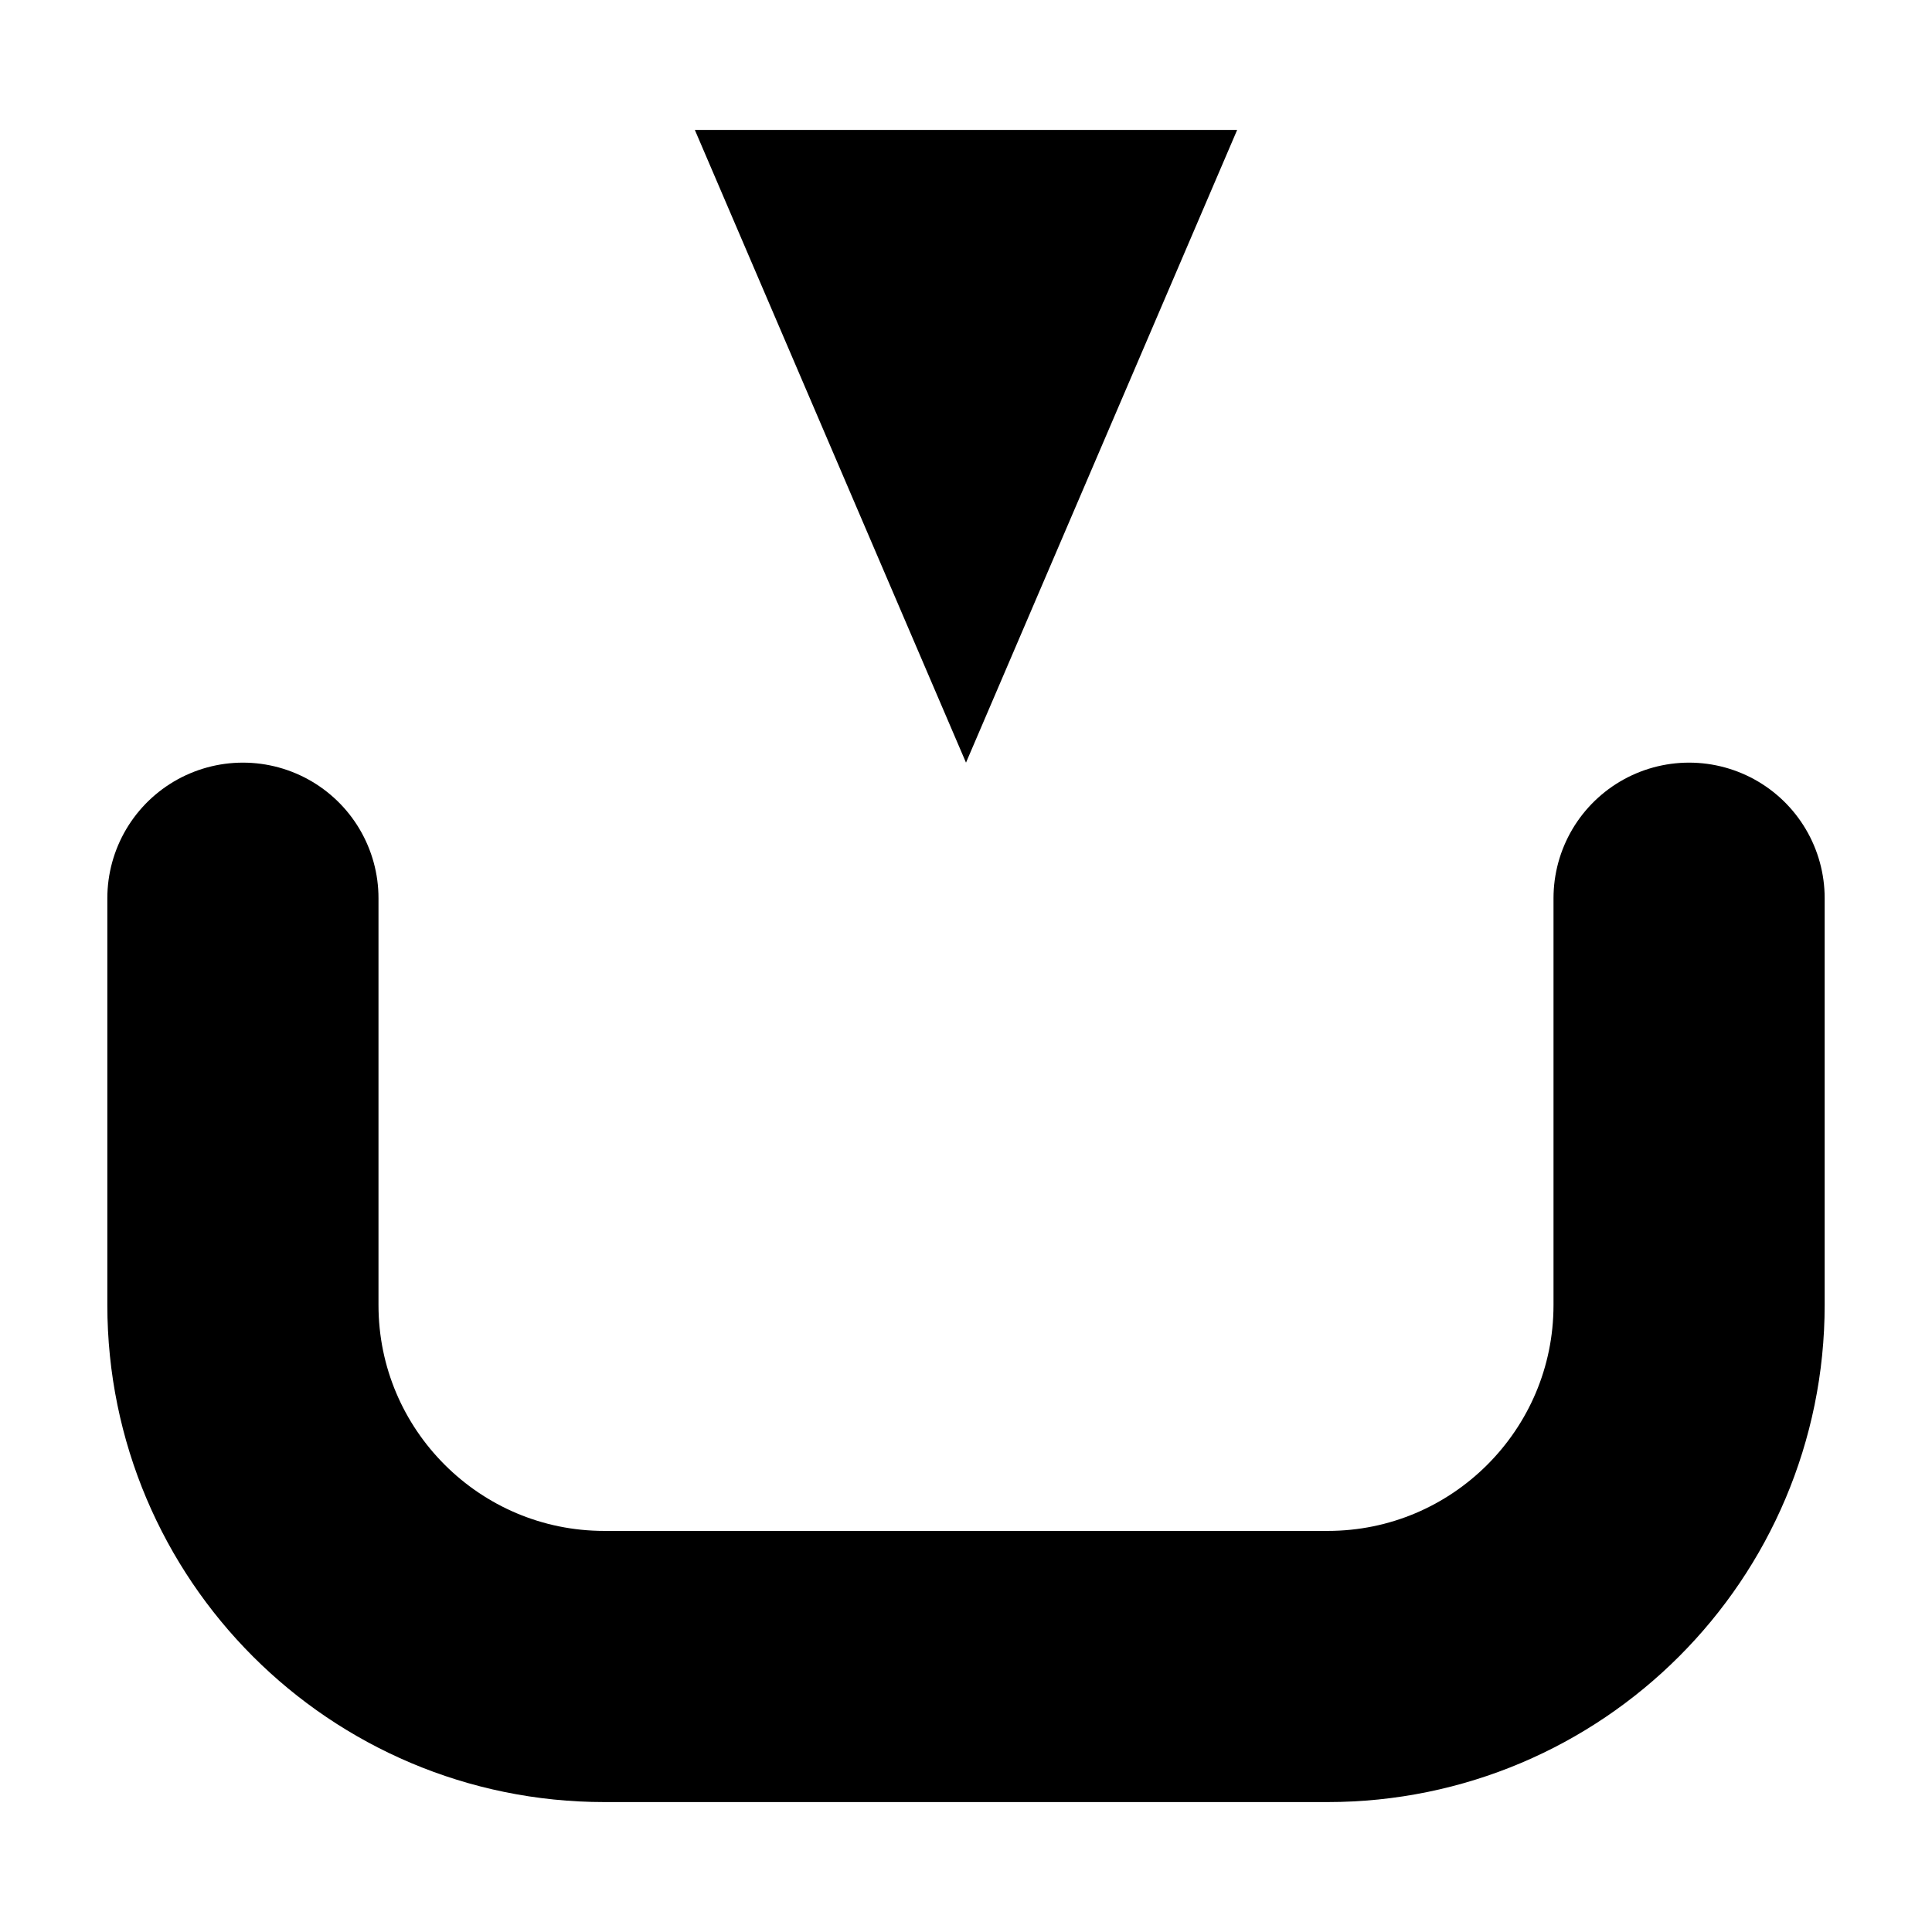
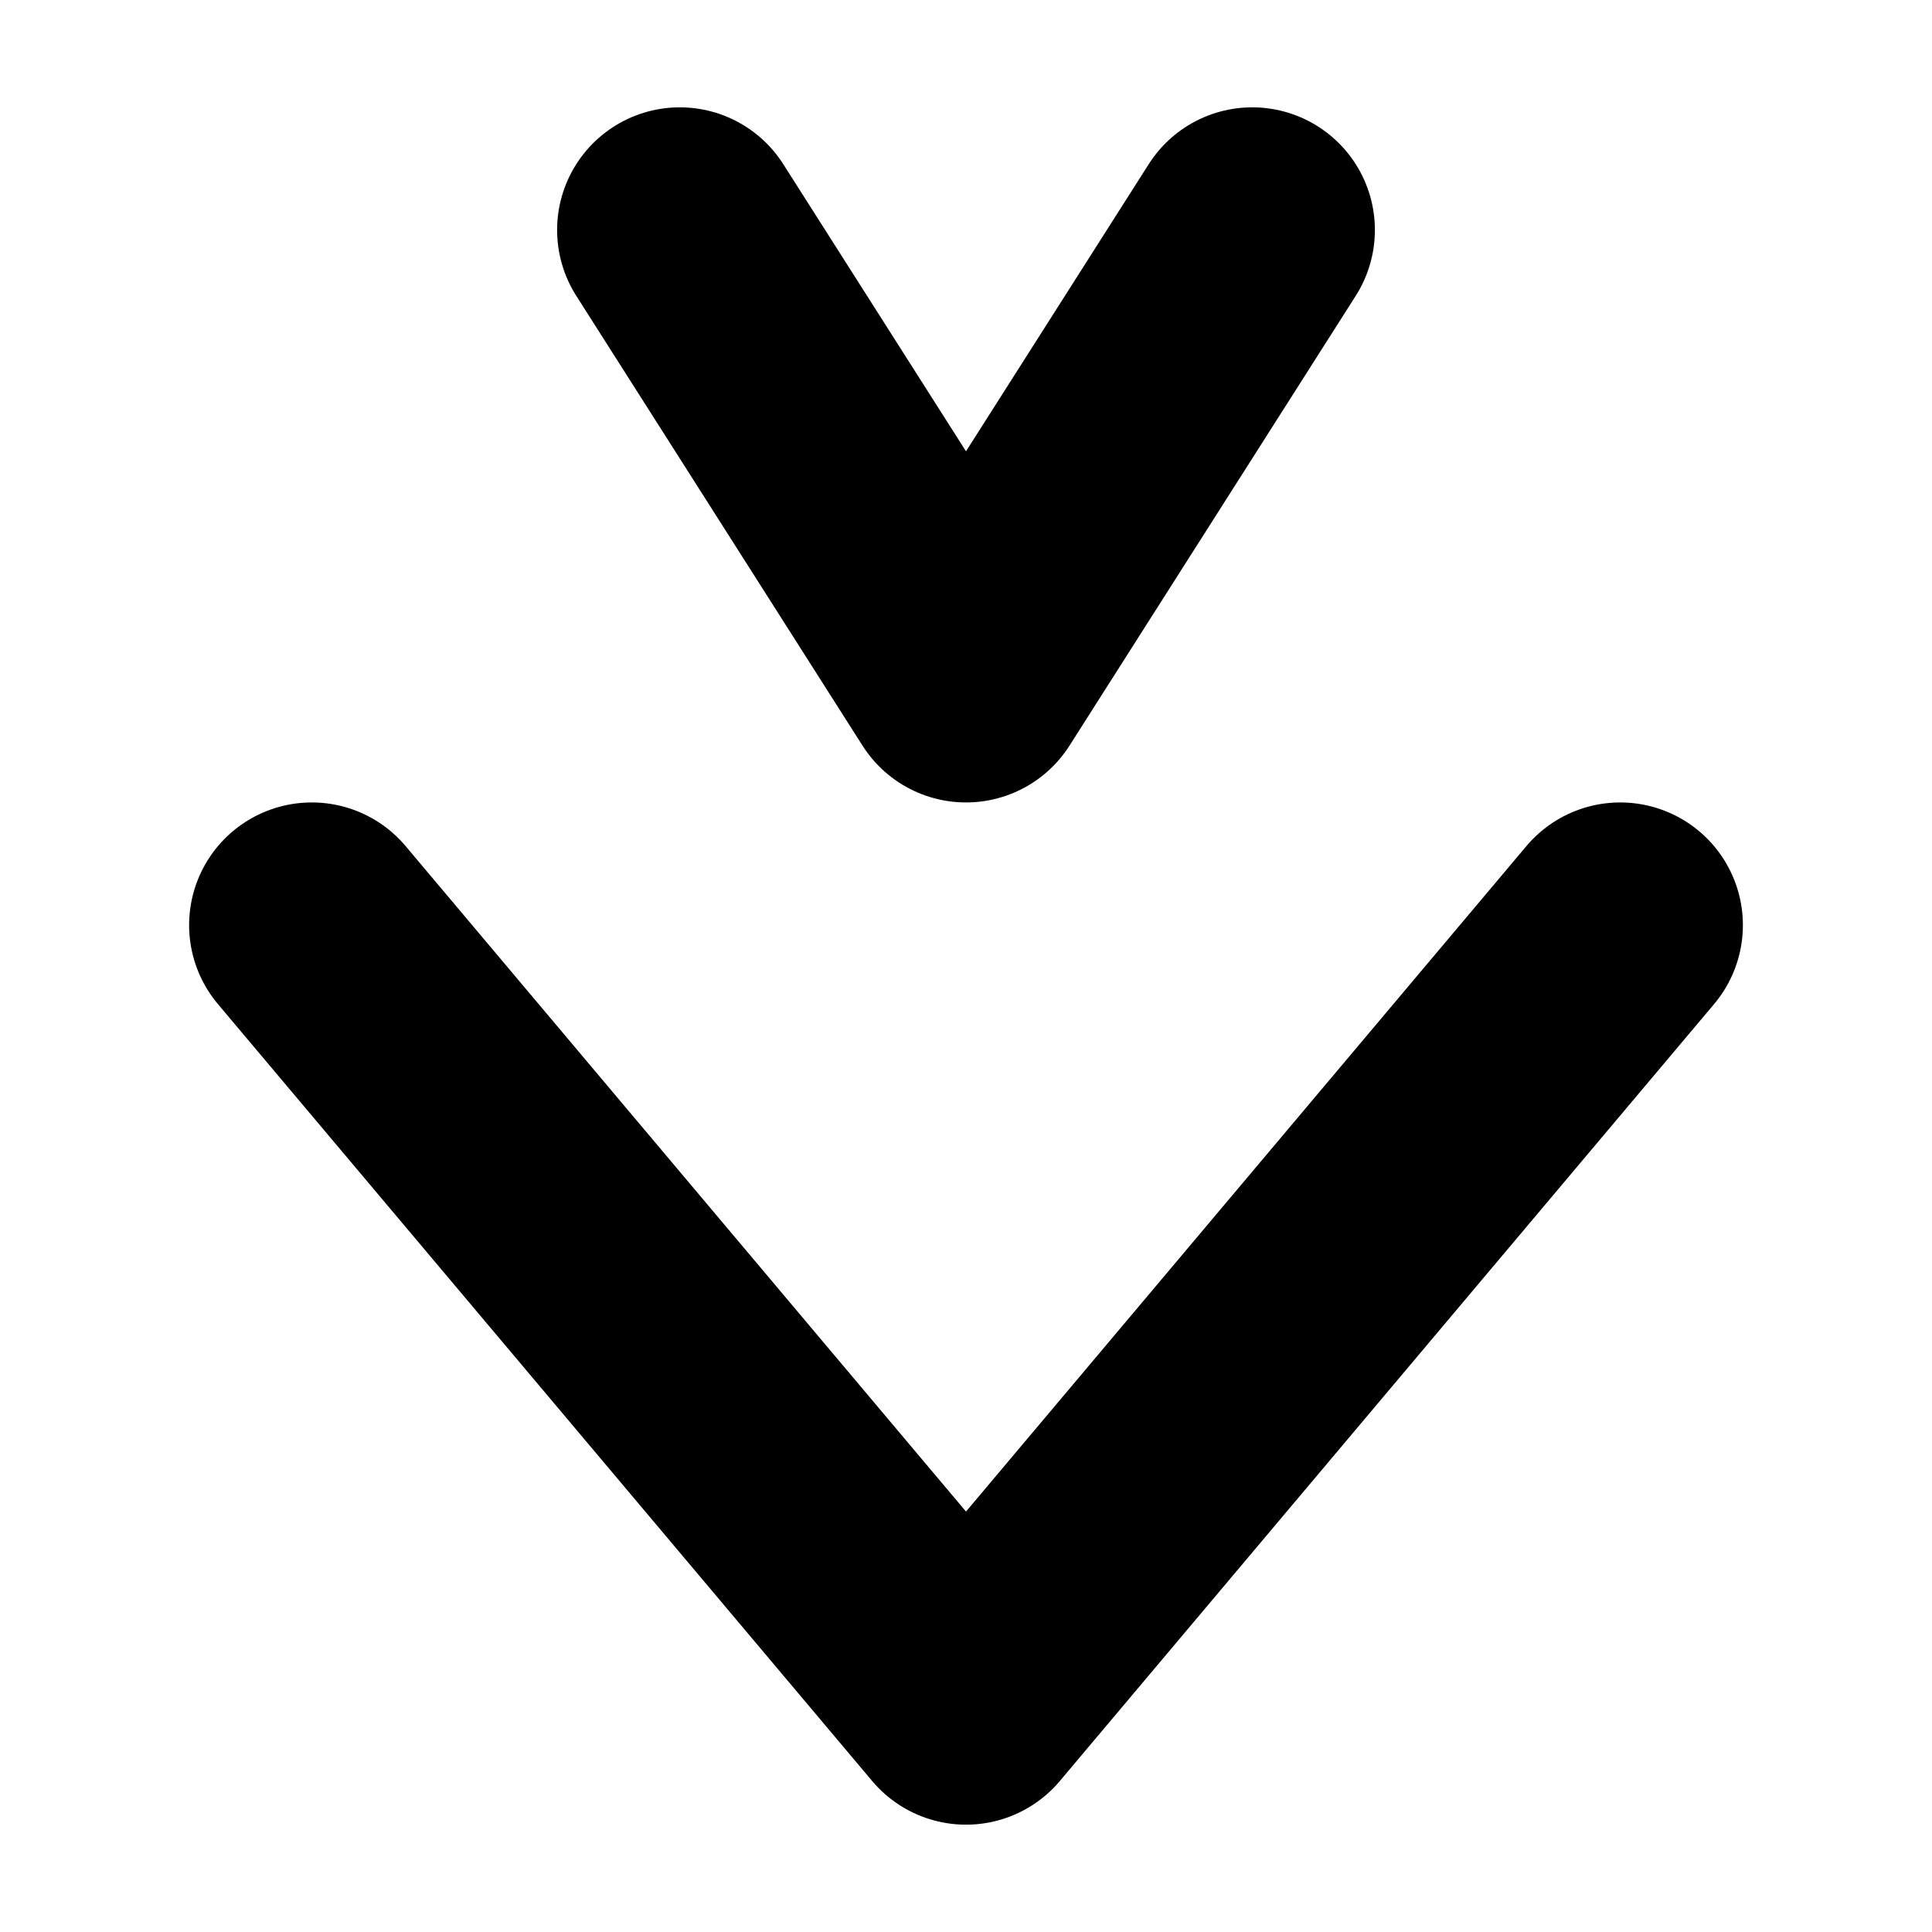
- <svg xmlns="http://www.w3.org/2000/svg" width="36" height="36" viewBox="7.25 6.25 85.50 85.50">
-   <path d="M18 46 V64 a16 16 0 0 0 16 16 h32 a16 16 0 0 0 16 -16 V46" fill="none" stroke="#000000" stroke-width="12" stroke-linecap="round" />
-   <path d="M50 40 L38 12 H62 Z" fill="#000000" />
+ <svg xmlns="http://www.w3.org/2000/svg" width="36" height="36" viewBox="2.75 -3.25 94.50 94.50">
+   <g fill="none" stroke="#000000" stroke-width="12" stroke-linecap="round" stroke-linejoin="round">
+     <path d="M36 8 L50 30 L64 8" />
+     <path d="M18 42 L50 80 L82 42" />
+   </g>
</svg>
